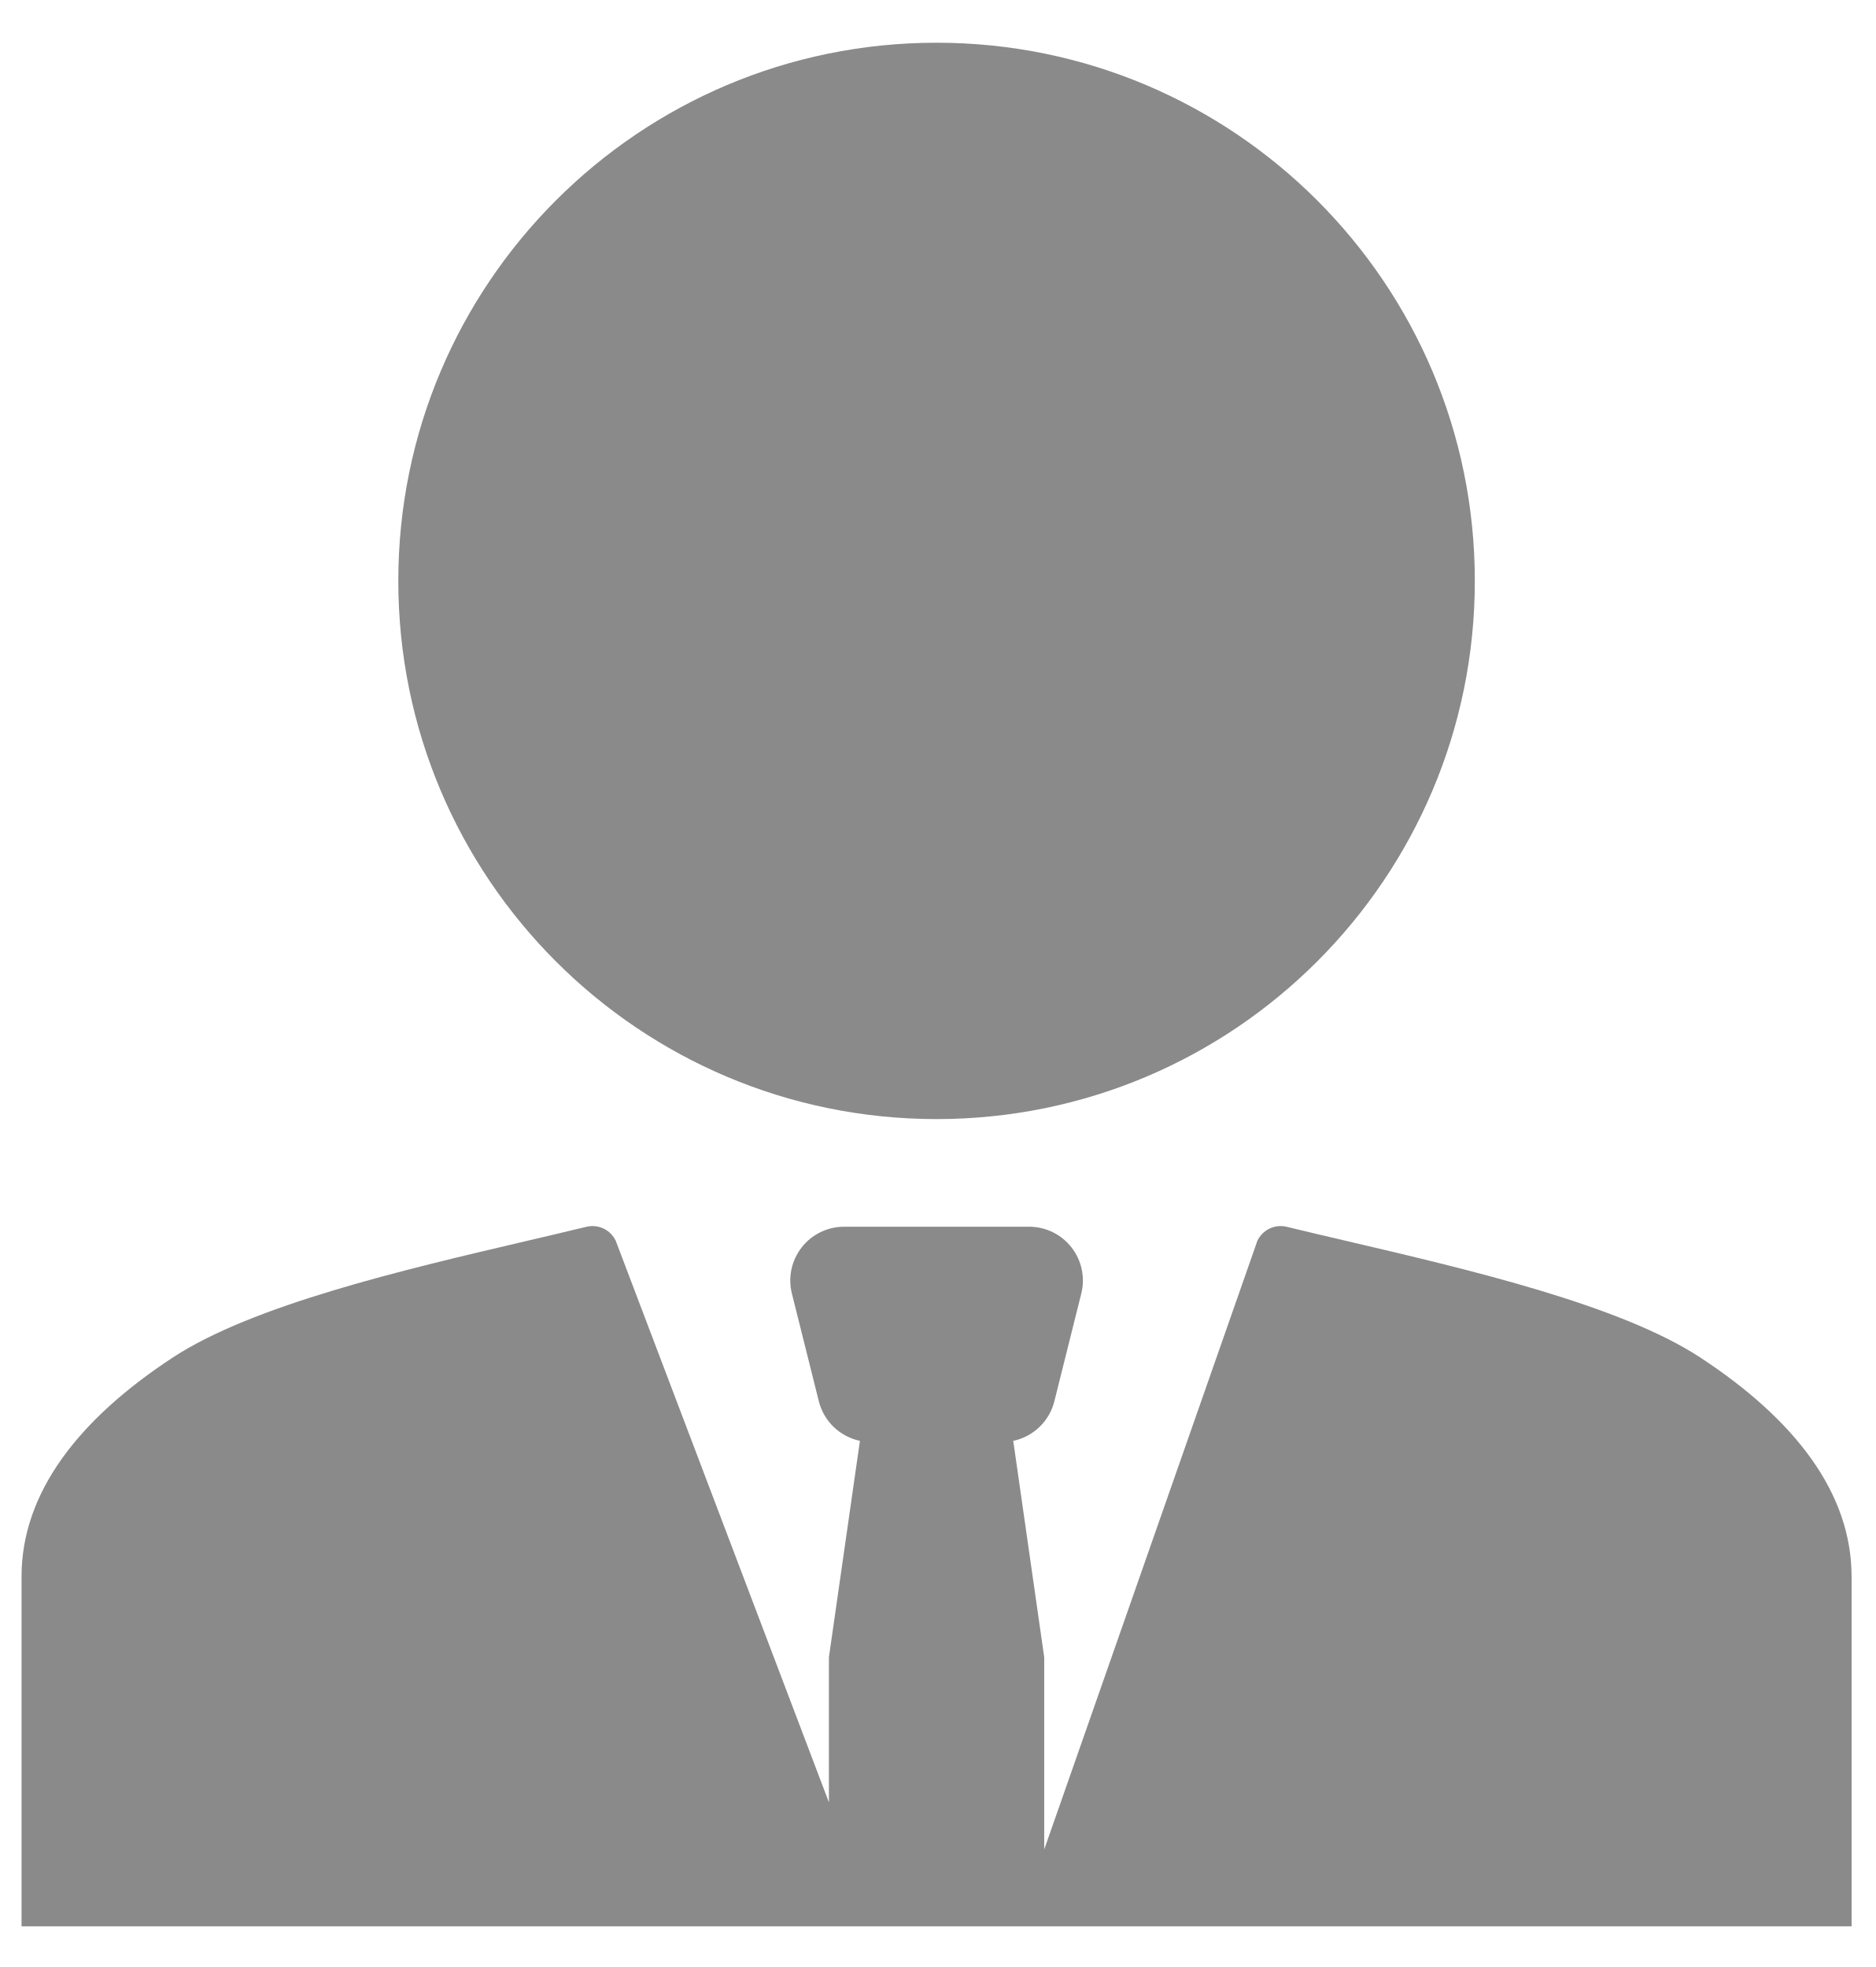
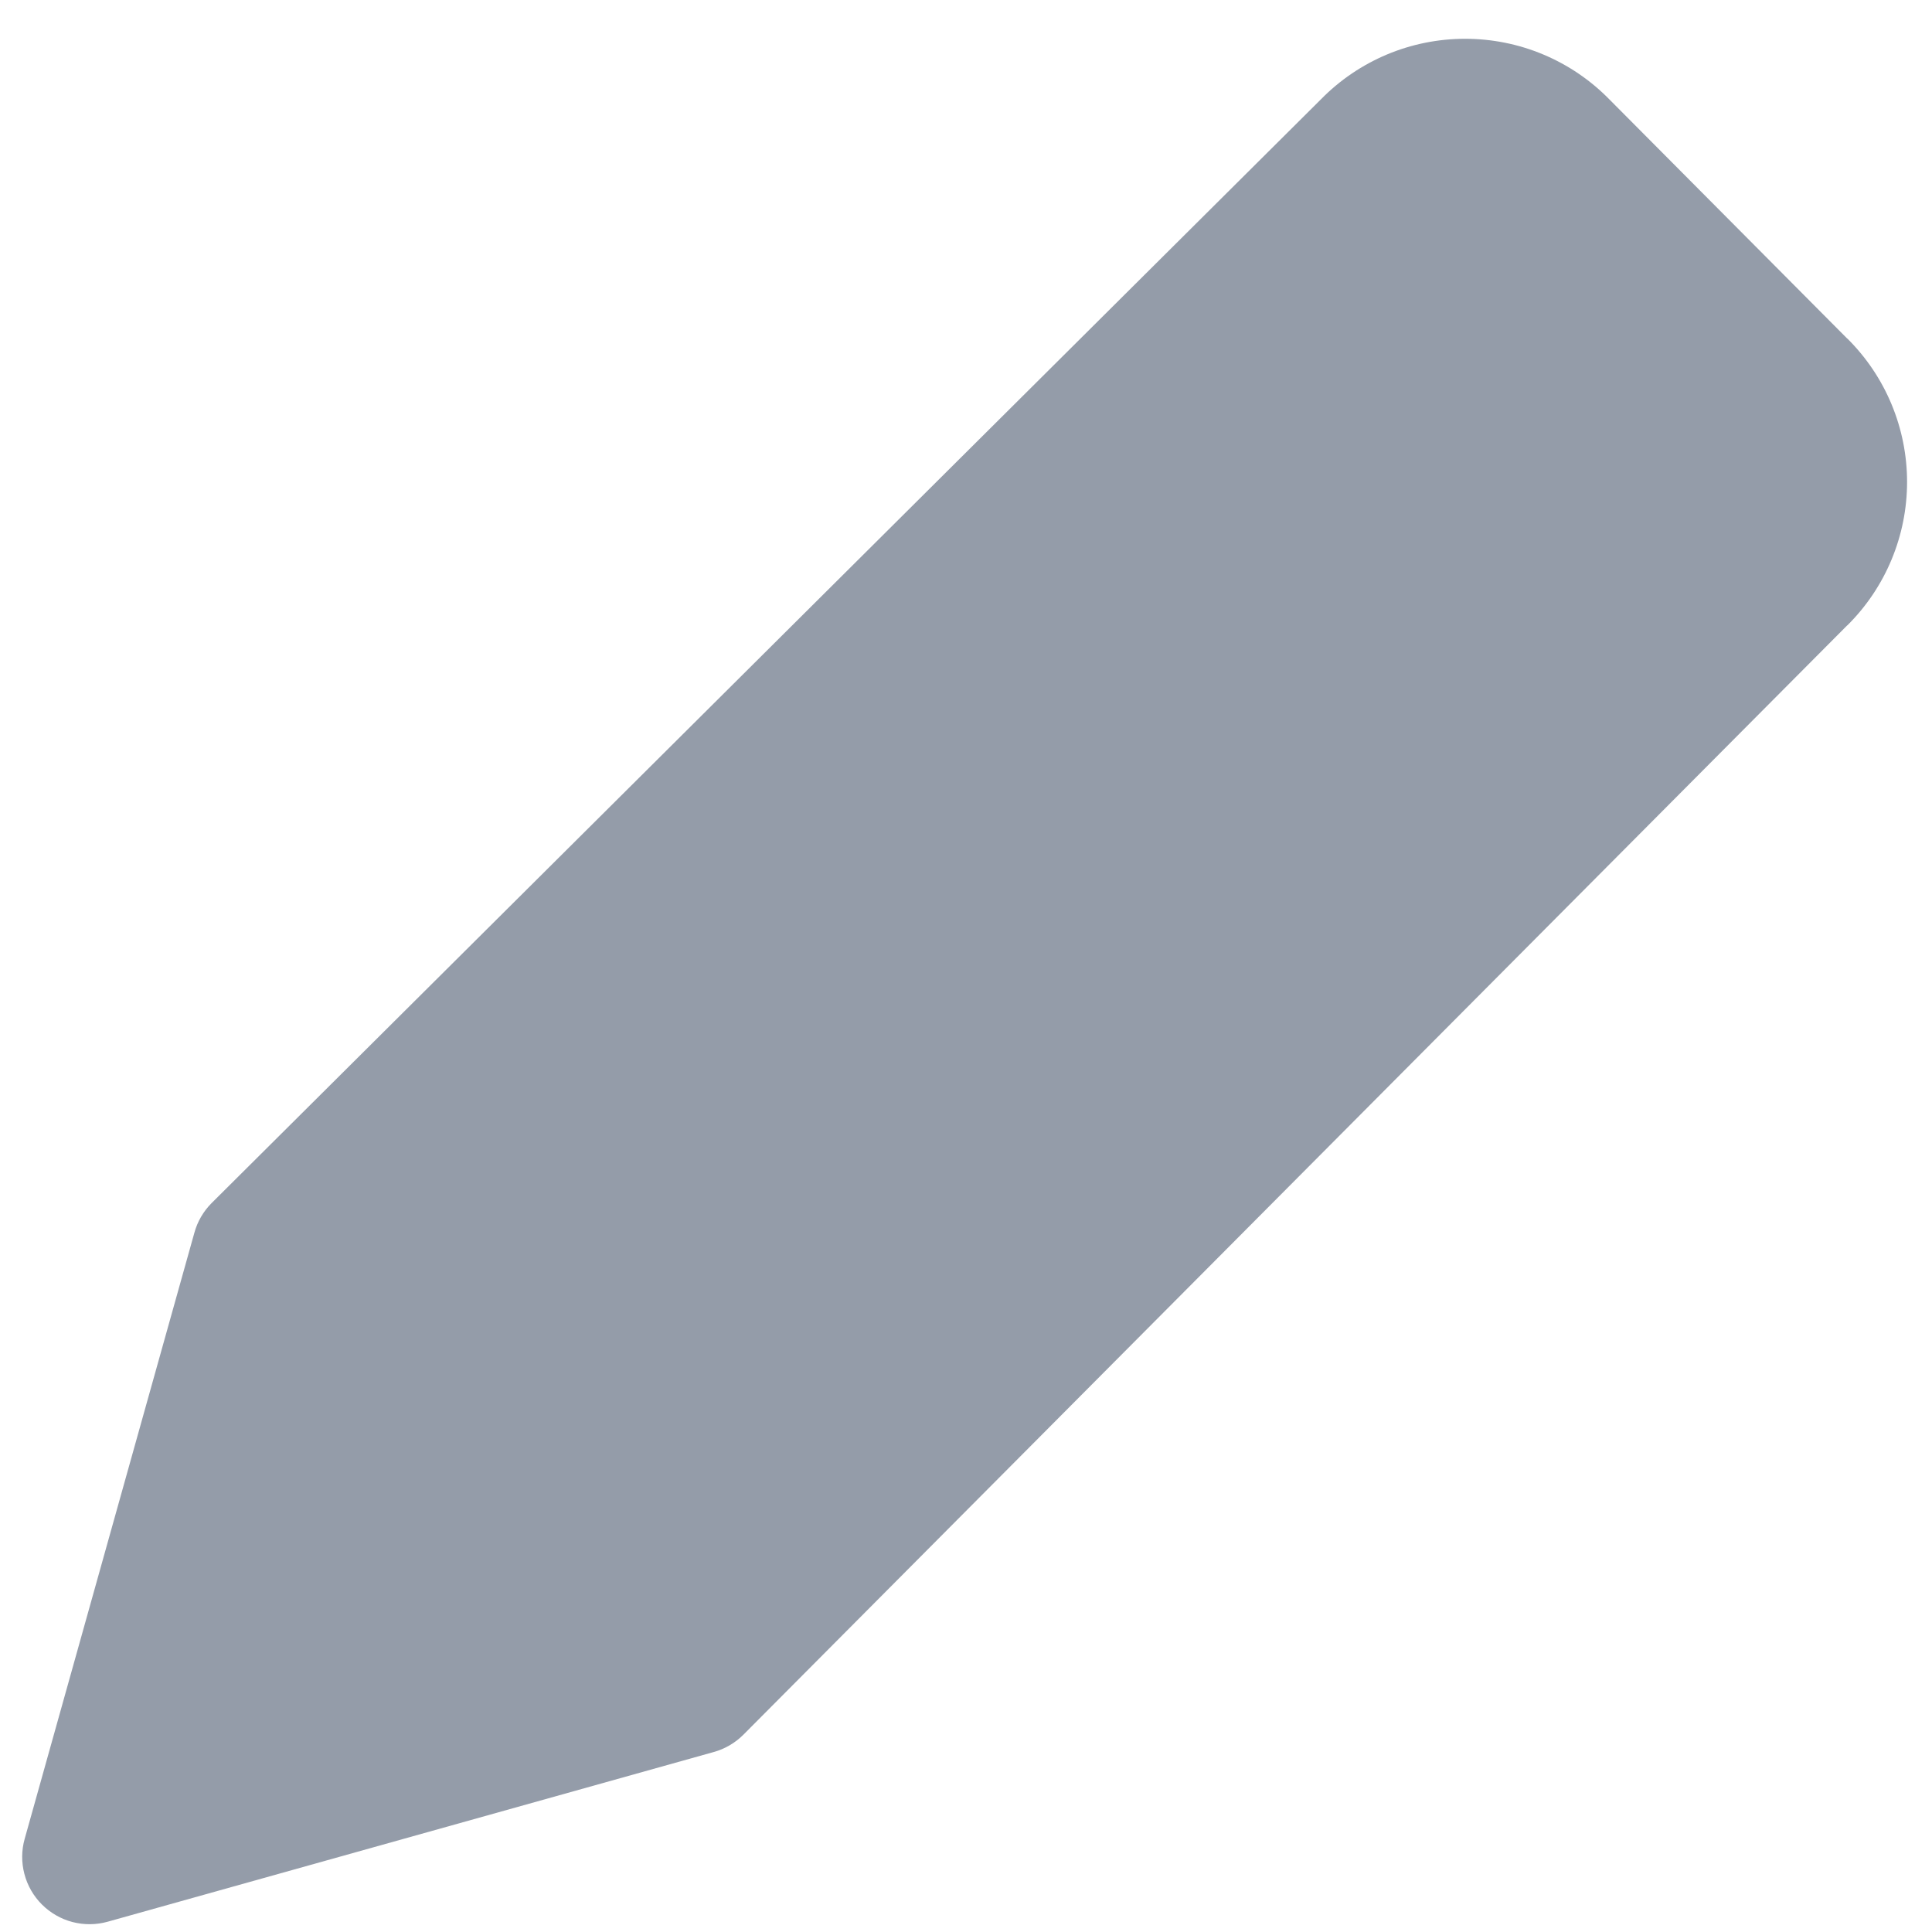
- <svg xmlns="http://www.w3.org/2000/svg" width="41" height="43" viewBox="0 0 41 43" fill="none">
-   <path fillRule="evenodd" clipRule="evenodd" d="M32.236 12.699C32.236 19.197 26.969 24.464 20.471 24.464C13.973 24.464 8.706 19.197 8.706 12.699C8.706 6.202 13.973 0.934 20.471 0.934C26.969 0.934 32.236 6.202 32.236 12.699ZM29.883 12.699C29.883 15.195 28.891 17.589 27.126 19.354C25.361 21.119 22.967 22.111 20.471 22.111C17.975 22.111 15.581 21.119 13.816 19.354C12.051 17.589 11.059 15.195 11.059 12.699C11.059 10.203 12.051 7.809 13.816 6.044C15.581 4.279 17.975 3.287 20.471 3.287C22.967 3.287 25.361 4.279 27.126 6.044C28.891 7.809 29.883 10.203 29.883 12.699Z" fill="#8A8A8A" />
-   <path d="M28.118 26.817C27.993 26.788 27.862 26.803 27.746 26.859C27.631 26.915 27.538 27.009 27.483 27.125L22.824 40.431V36.229L22.147 31.498C22.363 31.453 22.562 31.347 22.721 31.194C22.88 31.041 22.993 30.846 23.046 30.632L23.634 28.279C23.678 28.106 23.681 27.925 23.644 27.75C23.607 27.575 23.531 27.411 23.421 27.27C23.311 27.129 23.171 27.015 23.01 26.936C22.849 26.858 22.673 26.817 22.494 26.817H18.45C18.271 26.817 18.095 26.858 17.934 26.936C17.773 27.014 17.633 27.128 17.523 27.269C17.413 27.41 17.336 27.574 17.299 27.749C17.262 27.924 17.265 28.105 17.309 28.278L17.897 30.631C17.95 30.845 18.063 31.04 18.222 31.194C18.381 31.347 18.58 31.452 18.796 31.498L18.118 36.229V39.4L13.459 27.125C13.404 27.009 13.311 26.915 13.196 26.859C13.08 26.803 12.949 26.788 12.824 26.817C12.374 26.925 11.924 27.032 11.473 27.137C8.812 27.76 5.523 28.53 3.774 29.678C1.7 31.039 0.471 32.644 0.471 34.464V42.111H40.471V34.464C40.471 32.644 39.242 31.04 37.167 29.678C35.419 28.53 32.13 27.76 29.469 27.137C28.994 27.026 28.539 26.92 28.118 26.817Z" fill="#8A8A8A" />
+ <svg xmlns="http://www.w3.org/2000/svg" width="41" height="41" viewBox="0 0 41 41" fill="none">
+   <path d="M31.092 0.823C30.523 0.823 29.959 0.936 29.434 1.156C28.909 1.377 28.433 1.699 28.034 2.106L4.49 25.532C4.316 25.707 4.19 25.923 4.125 26.161L0.524 39.022C0.455 39.266 0.453 39.523 0.518 39.769C0.582 40.014 0.71 40.237 0.889 40.416C1.069 40.595 1.292 40.724 1.537 40.788C1.782 40.852 2.04 40.85 2.284 40.782L15.145 37.181C15.382 37.116 15.599 36.989 15.774 36.815L39.2 13.272L39.206 13.269C39.607 12.87 39.925 12.397 40.142 11.875C40.359 11.353 40.471 10.793 40.471 10.228C40.471 9.663 40.359 9.103 40.142 8.581C39.925 8.059 39.607 7.586 39.206 7.187L39.2 7.184L34.153 2.109C33.754 1.701 33.278 1.378 32.752 1.157C32.227 0.936 31.662 0.823 31.092 0.823Z" fill="#949CA9" />
</svg>
